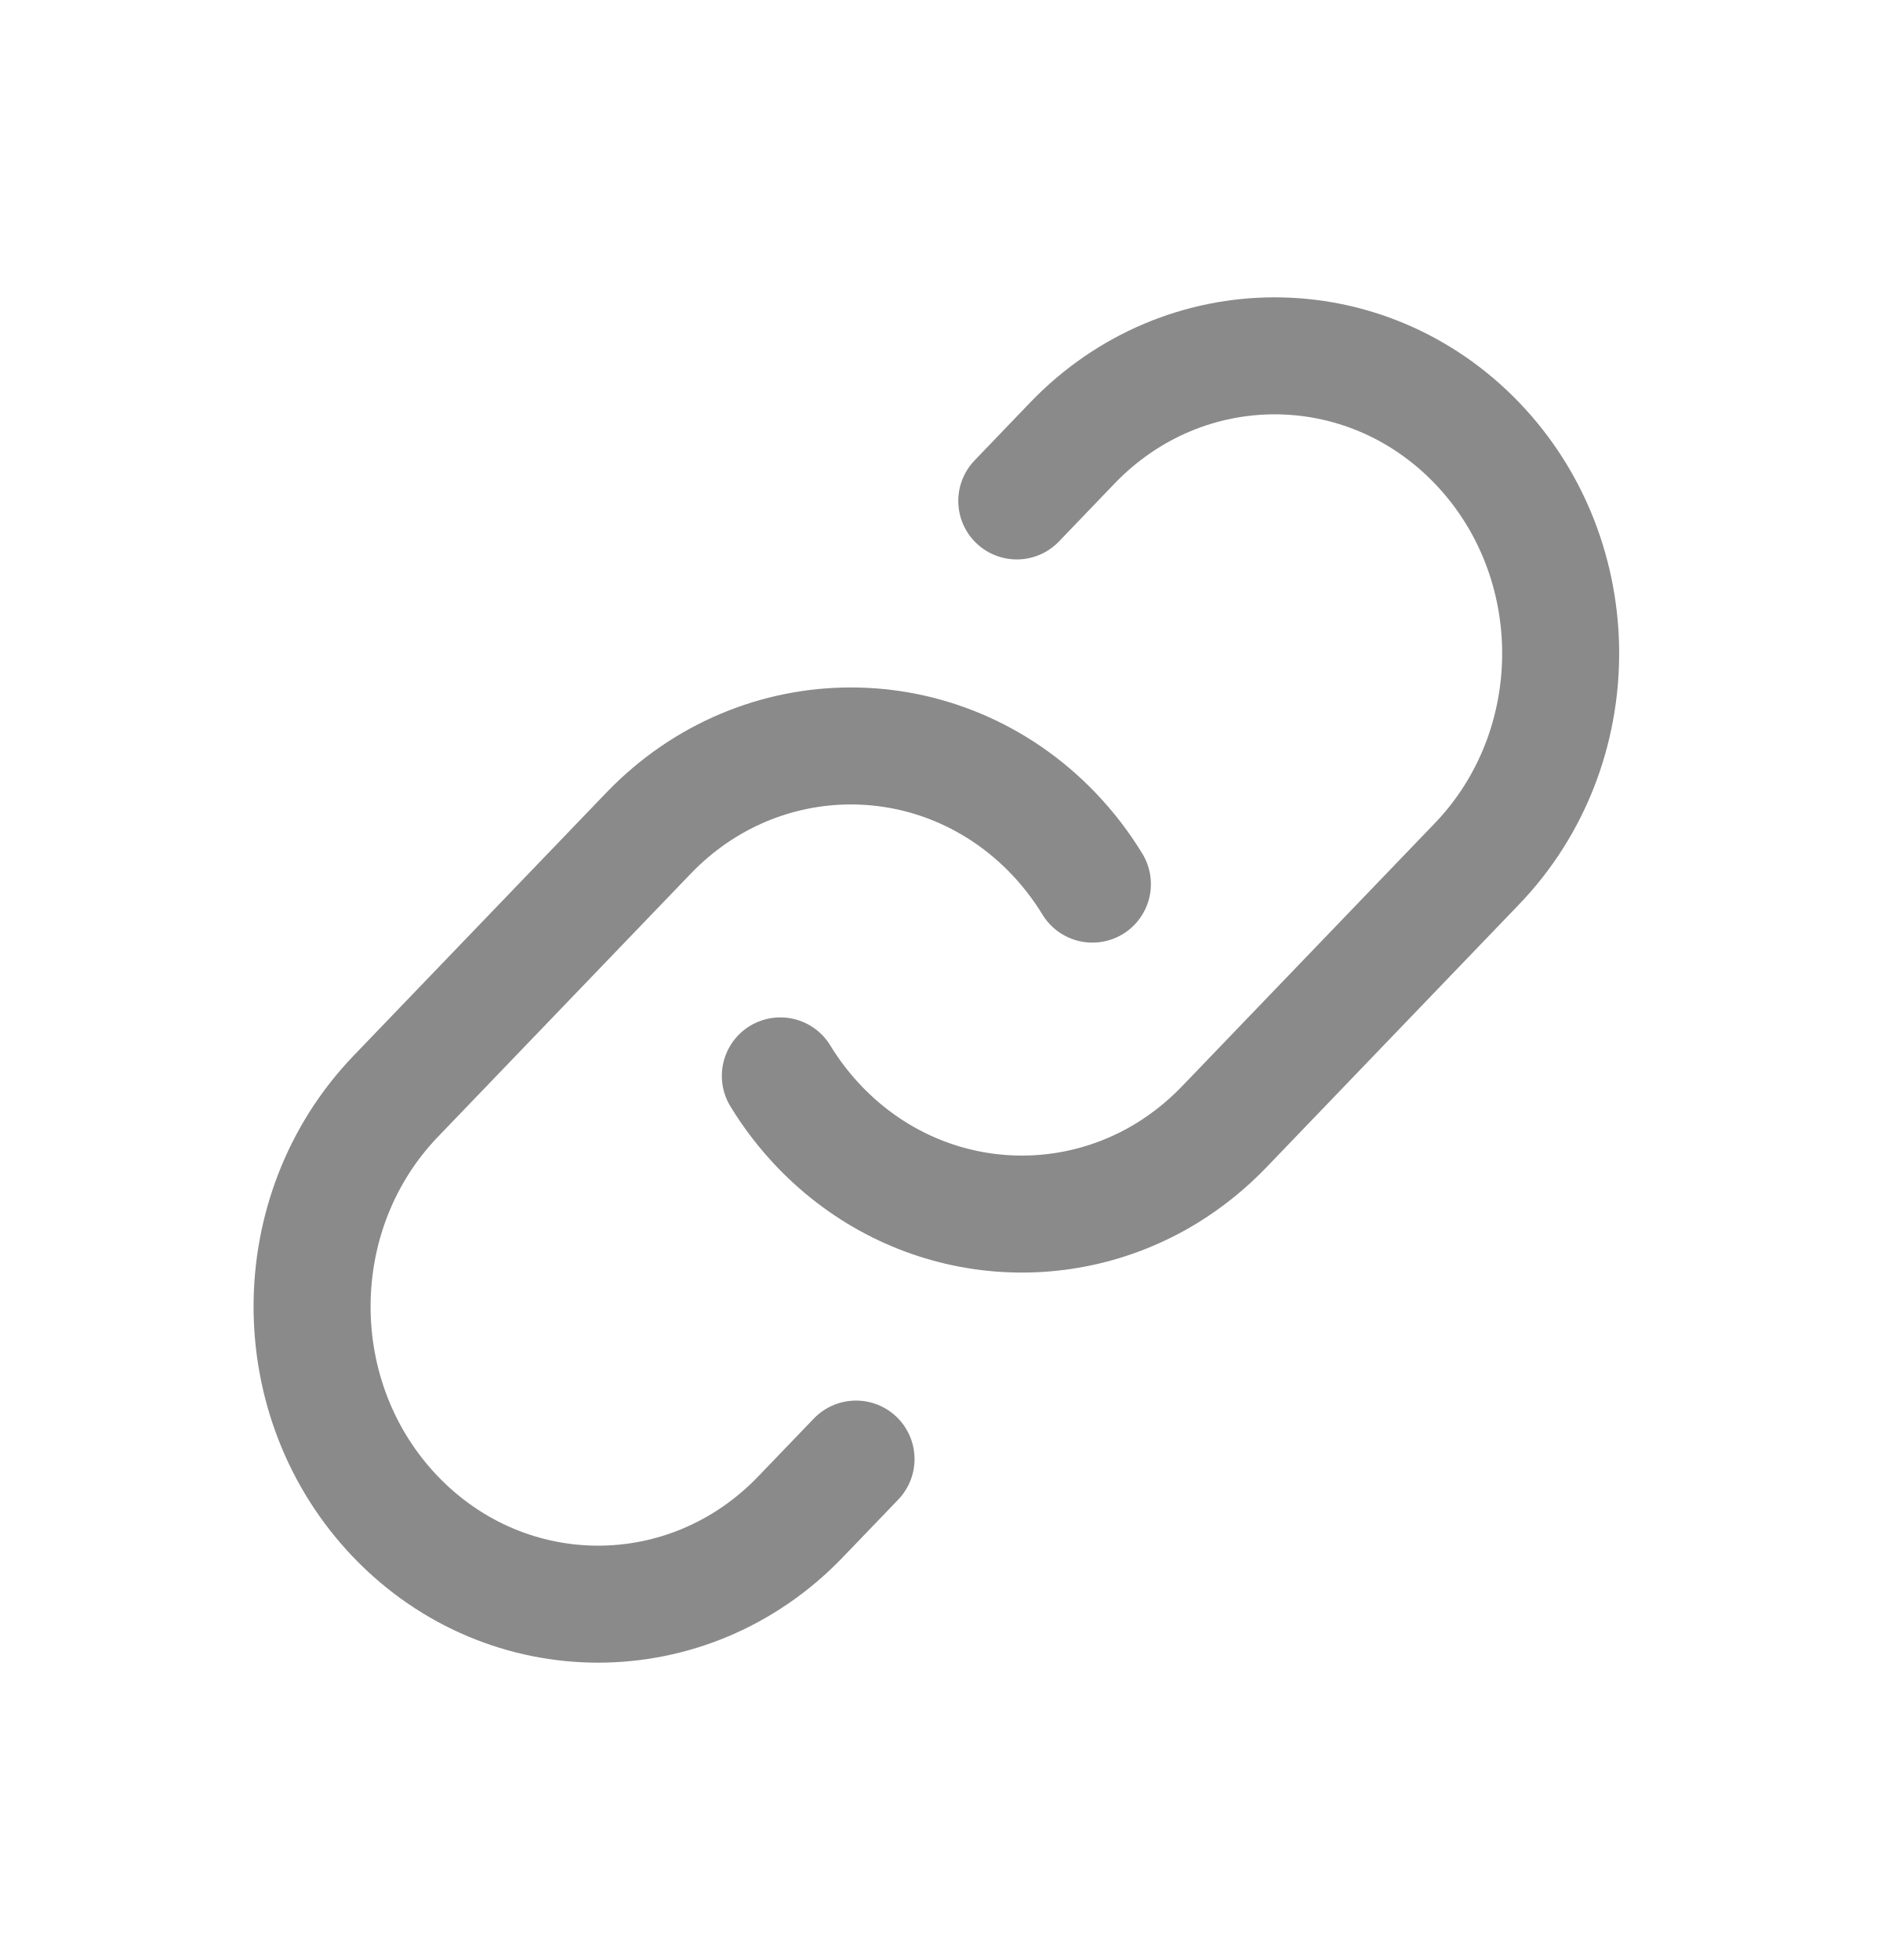
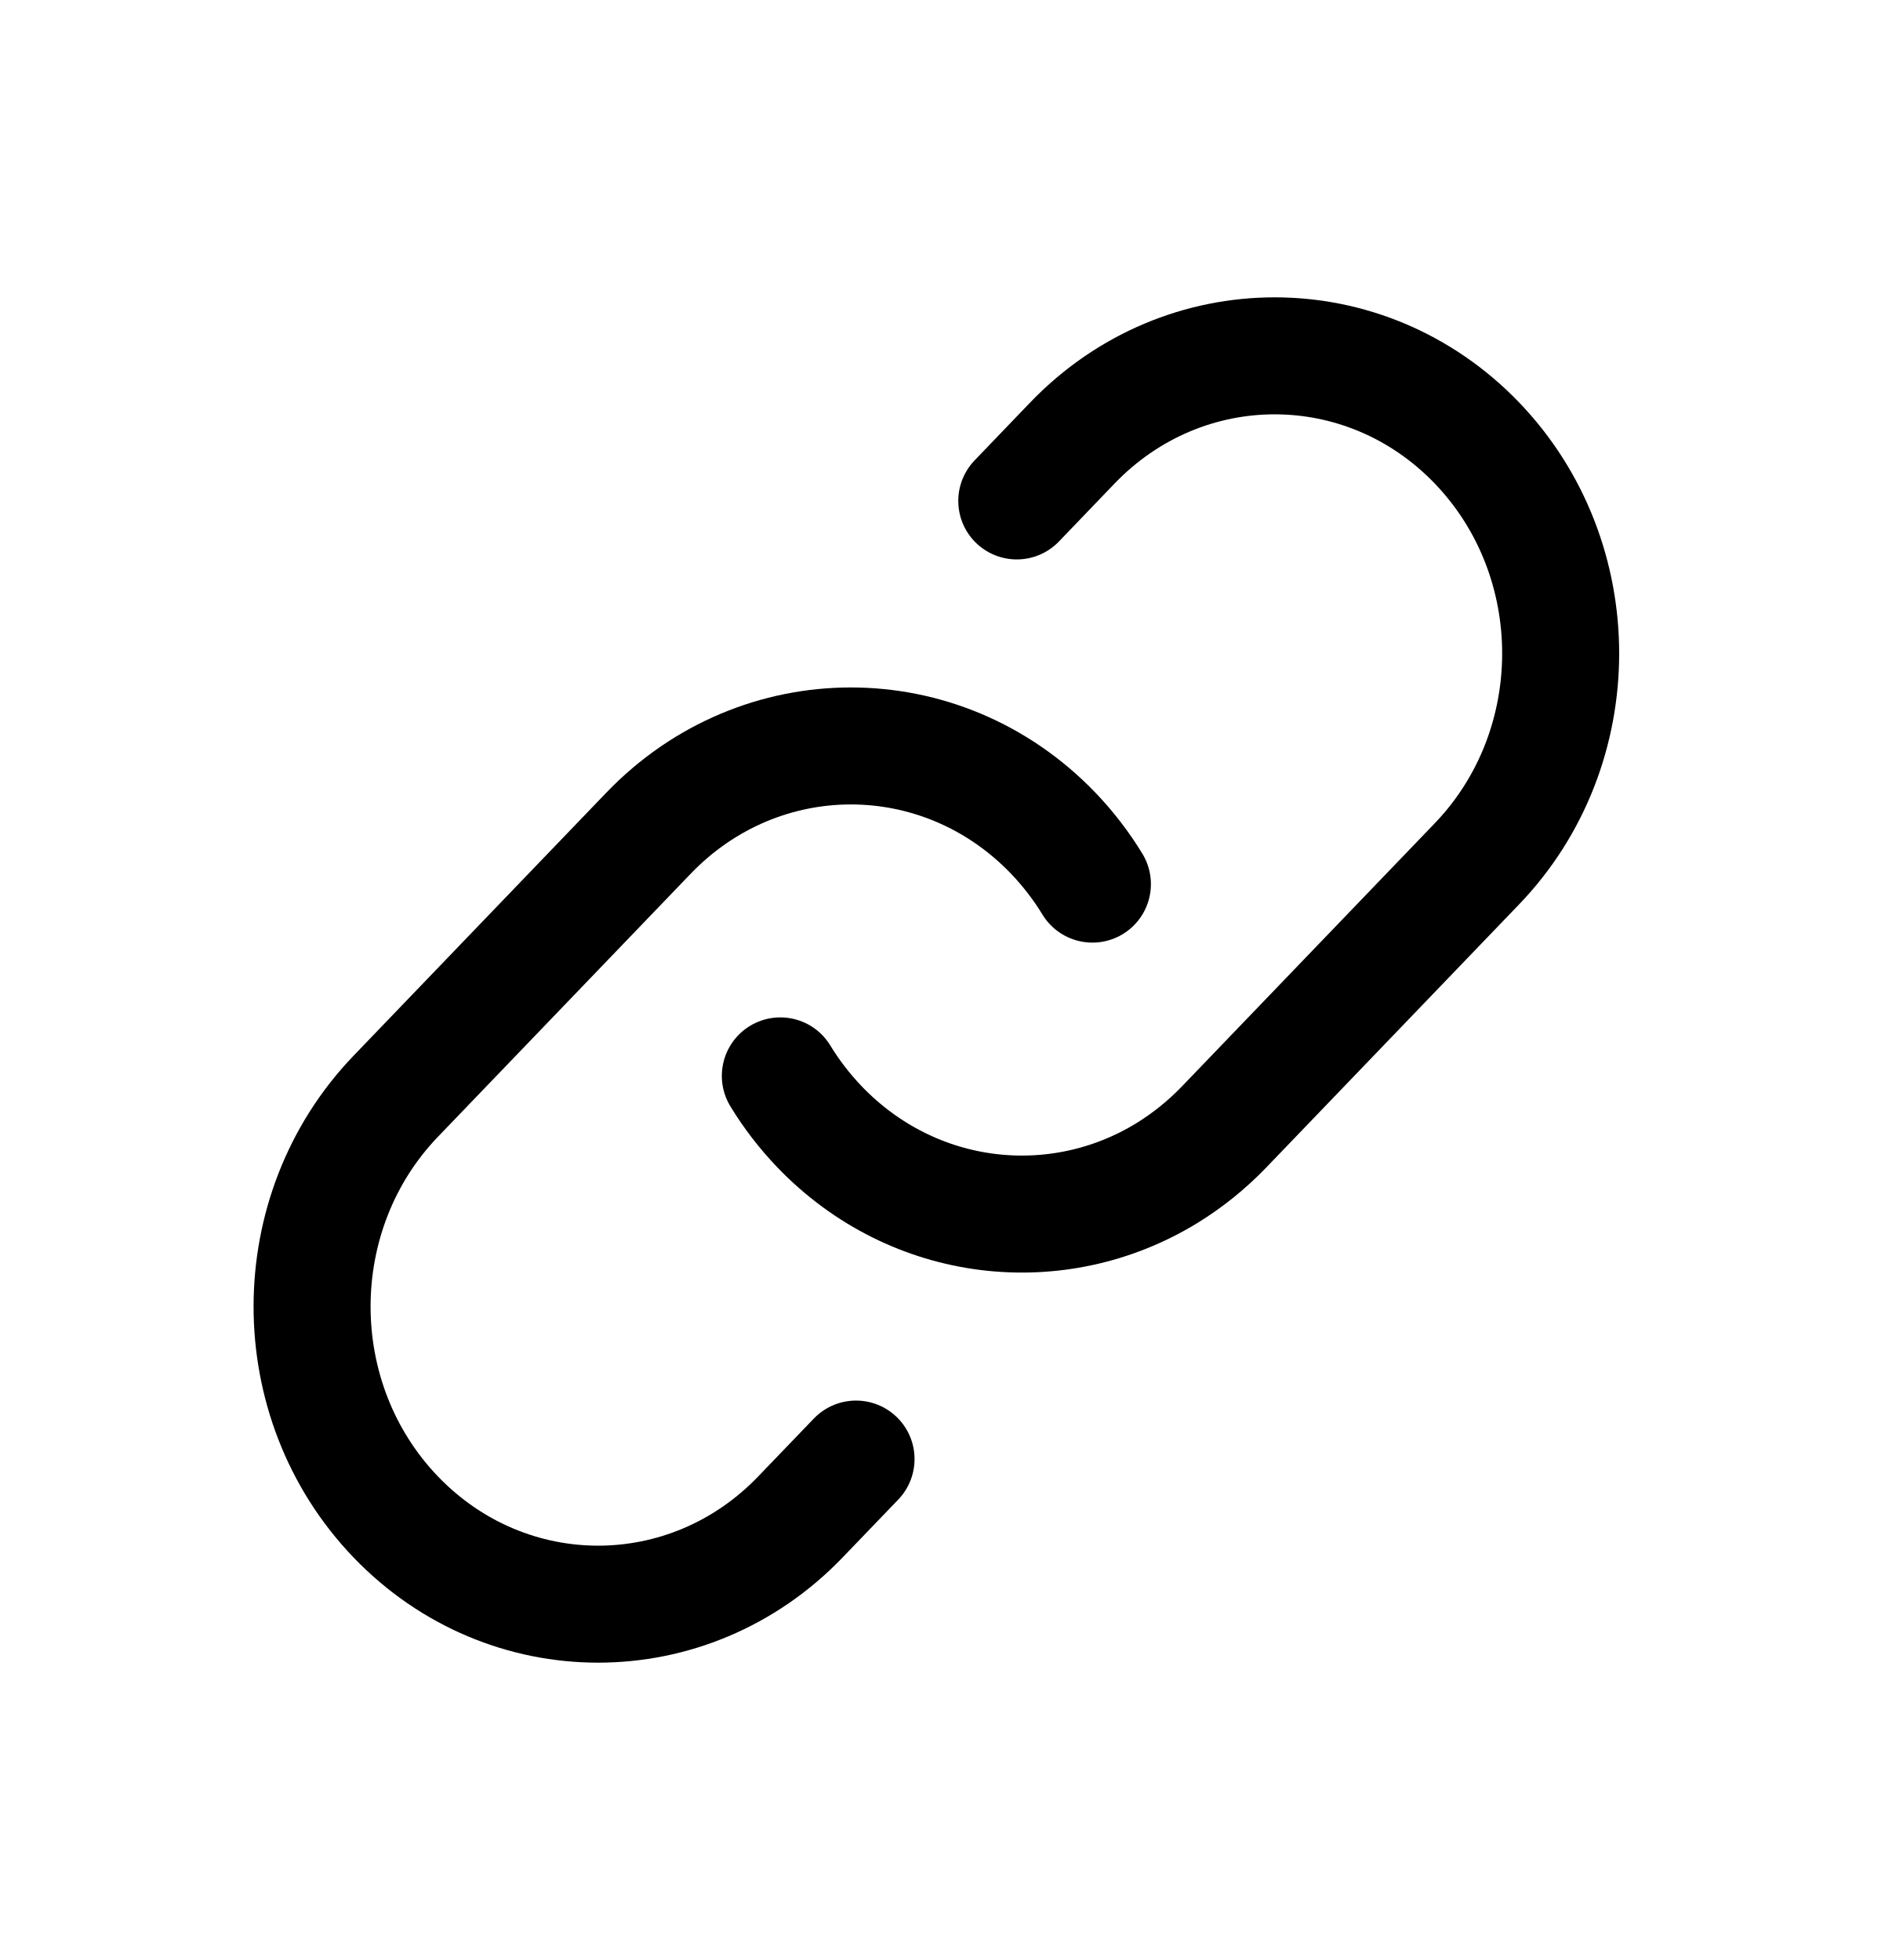
- <svg xmlns="http://www.w3.org/2000/svg" width="25" height="26" viewBox="0 0 25 26" fill="none">
-   <path d="M10.35 14.272C10.496 14.512 10.67 14.739 10.871 14.949C12.121 16.249 14.026 16.453 15.481 15.559C15.75 15.393 16.004 15.19 16.236 14.949L19.589 11.459C21.07 9.918 21.07 7.418 19.589 5.876C18.107 4.335 15.706 4.335 14.224 5.876L13.486 6.645" stroke="#8A8A8A" stroke-width="1.552" stroke-linecap="round" />
-   <path d="M11.354 19.355L10.615 20.124C9.134 21.665 6.732 21.665 5.25 20.124C3.769 18.582 3.769 16.082 5.25 14.541L8.603 11.051C10.085 9.51 12.486 9.51 13.968 11.051C14.169 11.261 14.343 11.488 14.489 11.728" stroke="#8A8A8A" stroke-width="1.552" stroke-linecap="round" />
+ <svg xmlns="http://www.w3.org/2000/svg" viewBox="0 0 25 26" fill="none">
+   <path d="M10.35 14.272C10.496 14.512 10.67 14.739 10.871 14.949C12.121 16.249 14.026 16.453 15.481 15.559C15.75 15.393 16.004 15.19 16.236 14.949L19.589 11.459C21.07 9.918 21.07 7.418 19.589 5.876C18.107 4.335 15.706 4.335 14.224 5.876L13.486 6.645" stroke="currentColor" stroke-width="1.552" stroke-linecap="round" />
+   <path d="M11.354 19.355L10.615 20.124C9.134 21.665 6.732 21.665 5.25 20.124C3.769 18.582 3.769 16.082 5.25 14.541L8.603 11.051C10.085 9.51 12.486 9.51 13.968 11.051C14.169 11.261 14.343 11.488 14.489 11.728" stroke="currentColor" stroke-width="1.552" stroke-linecap="round" />
</svg>
